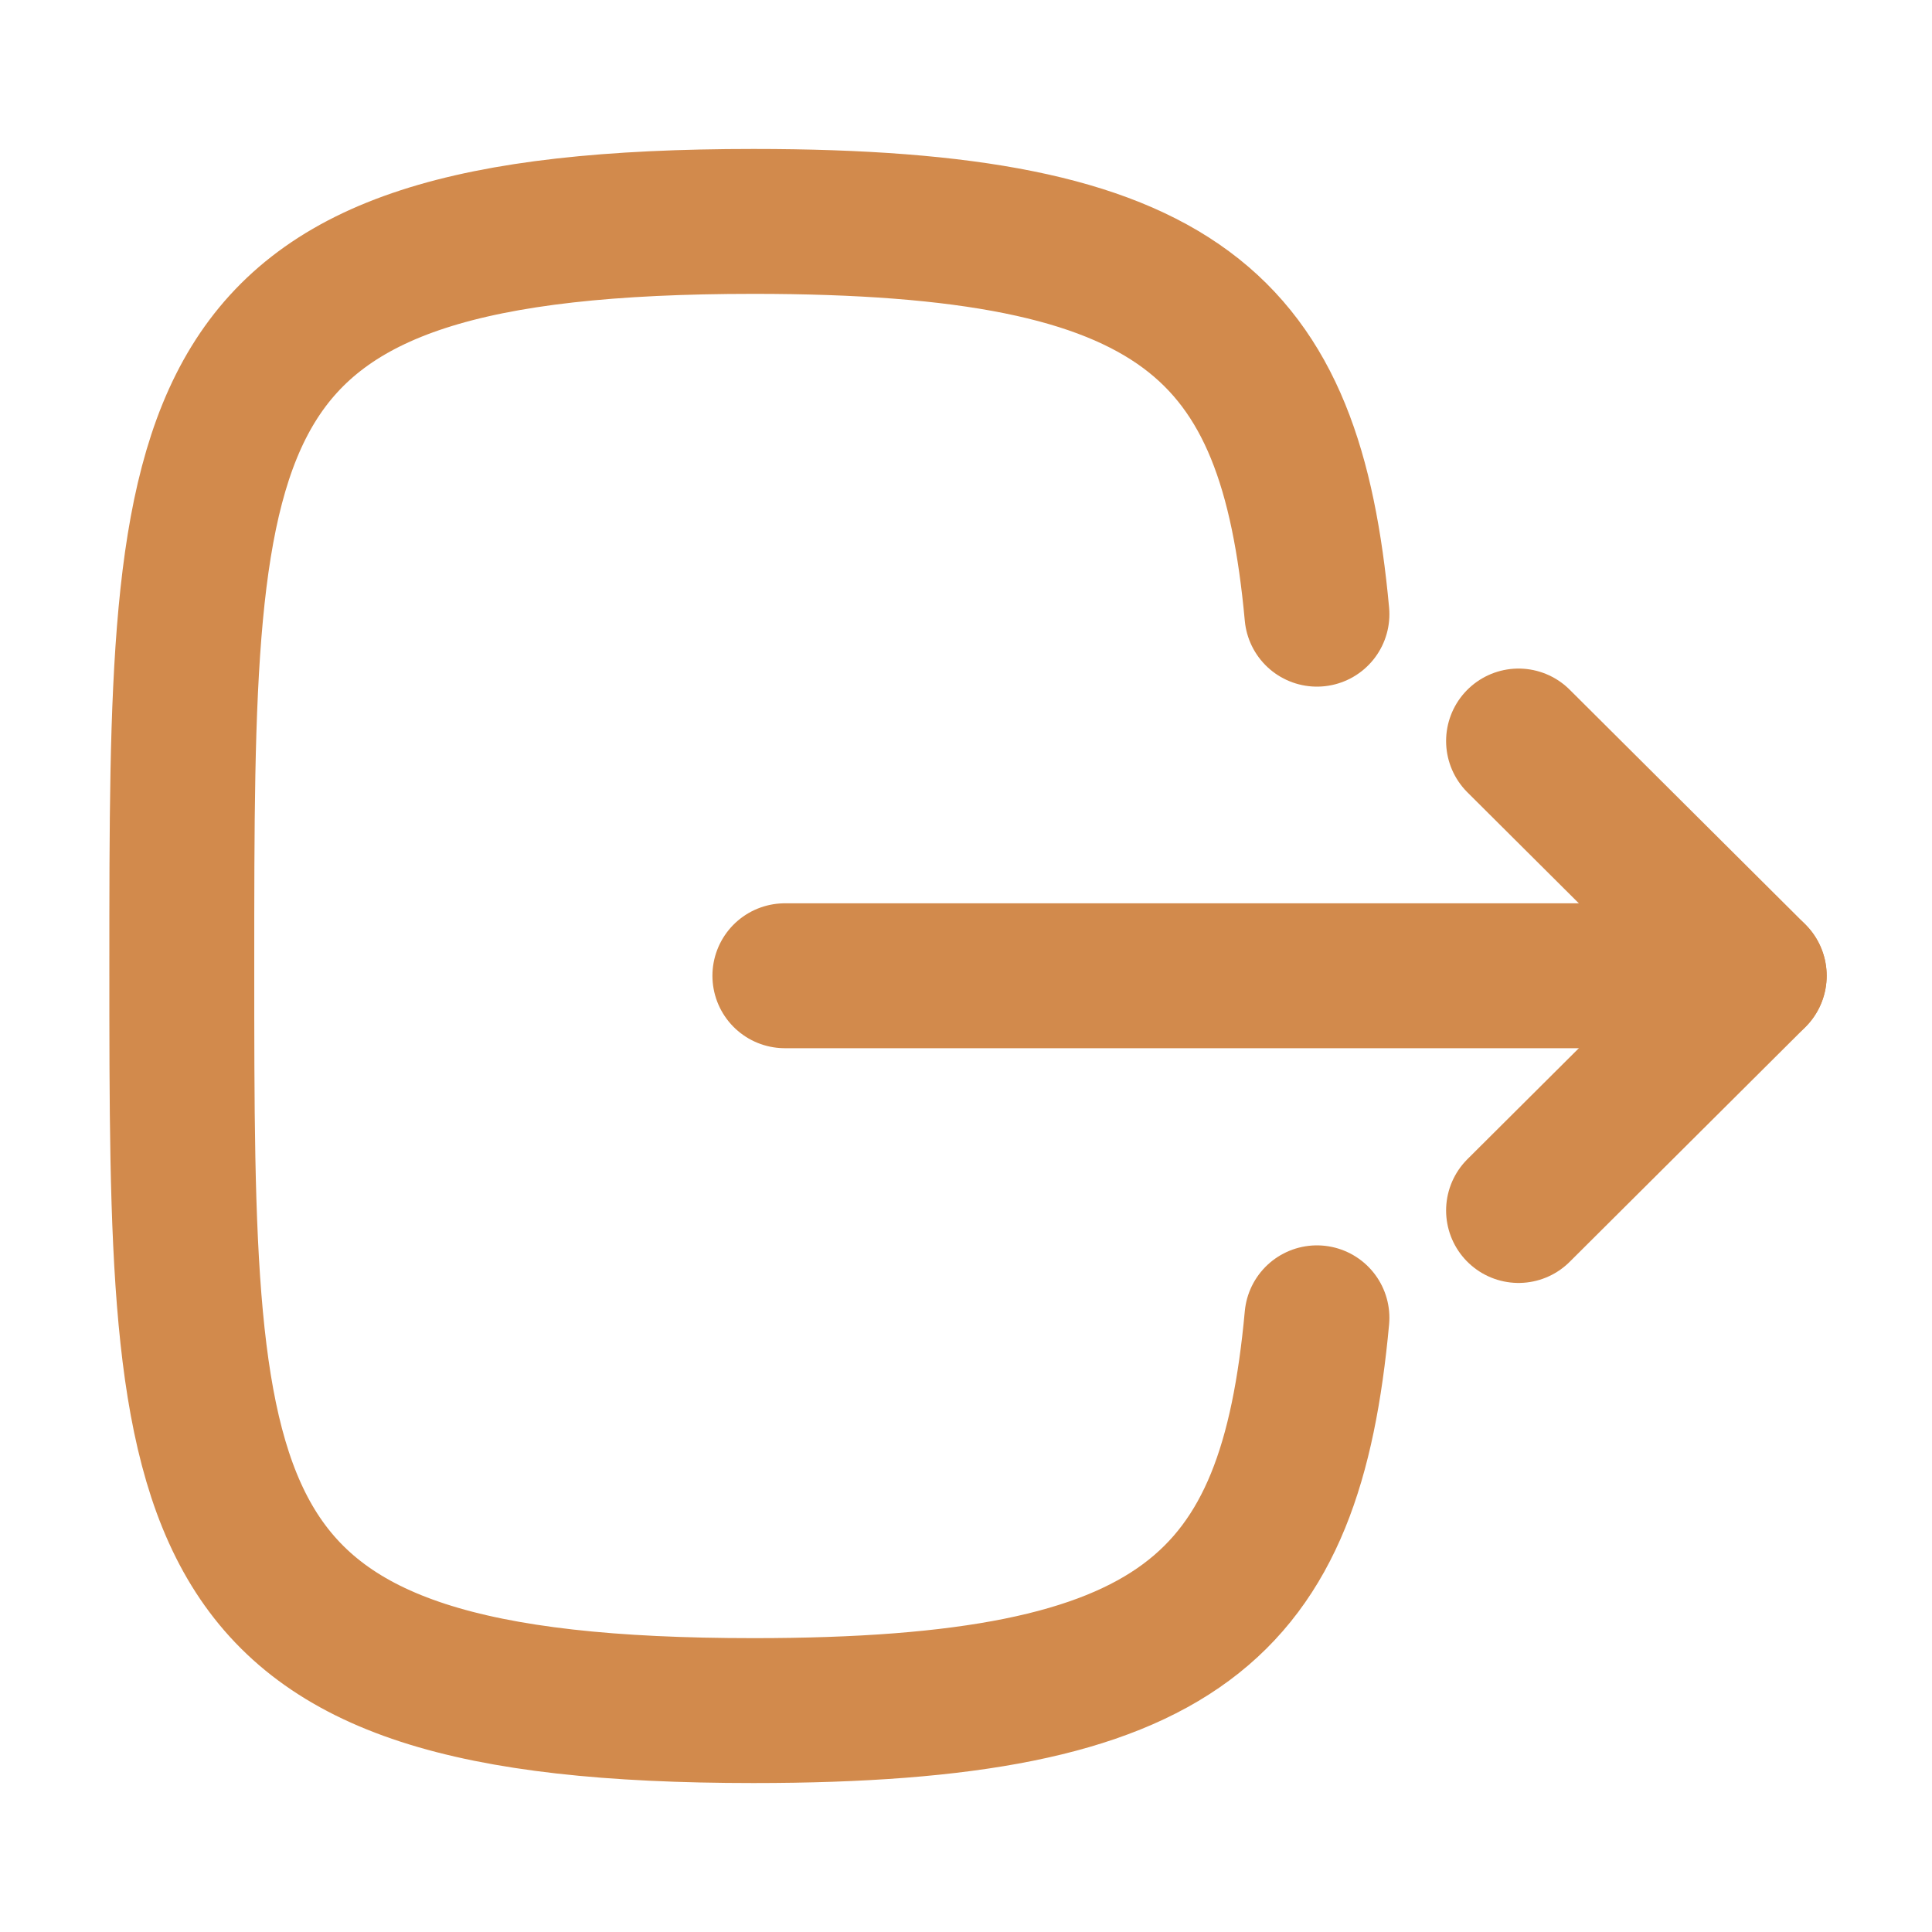
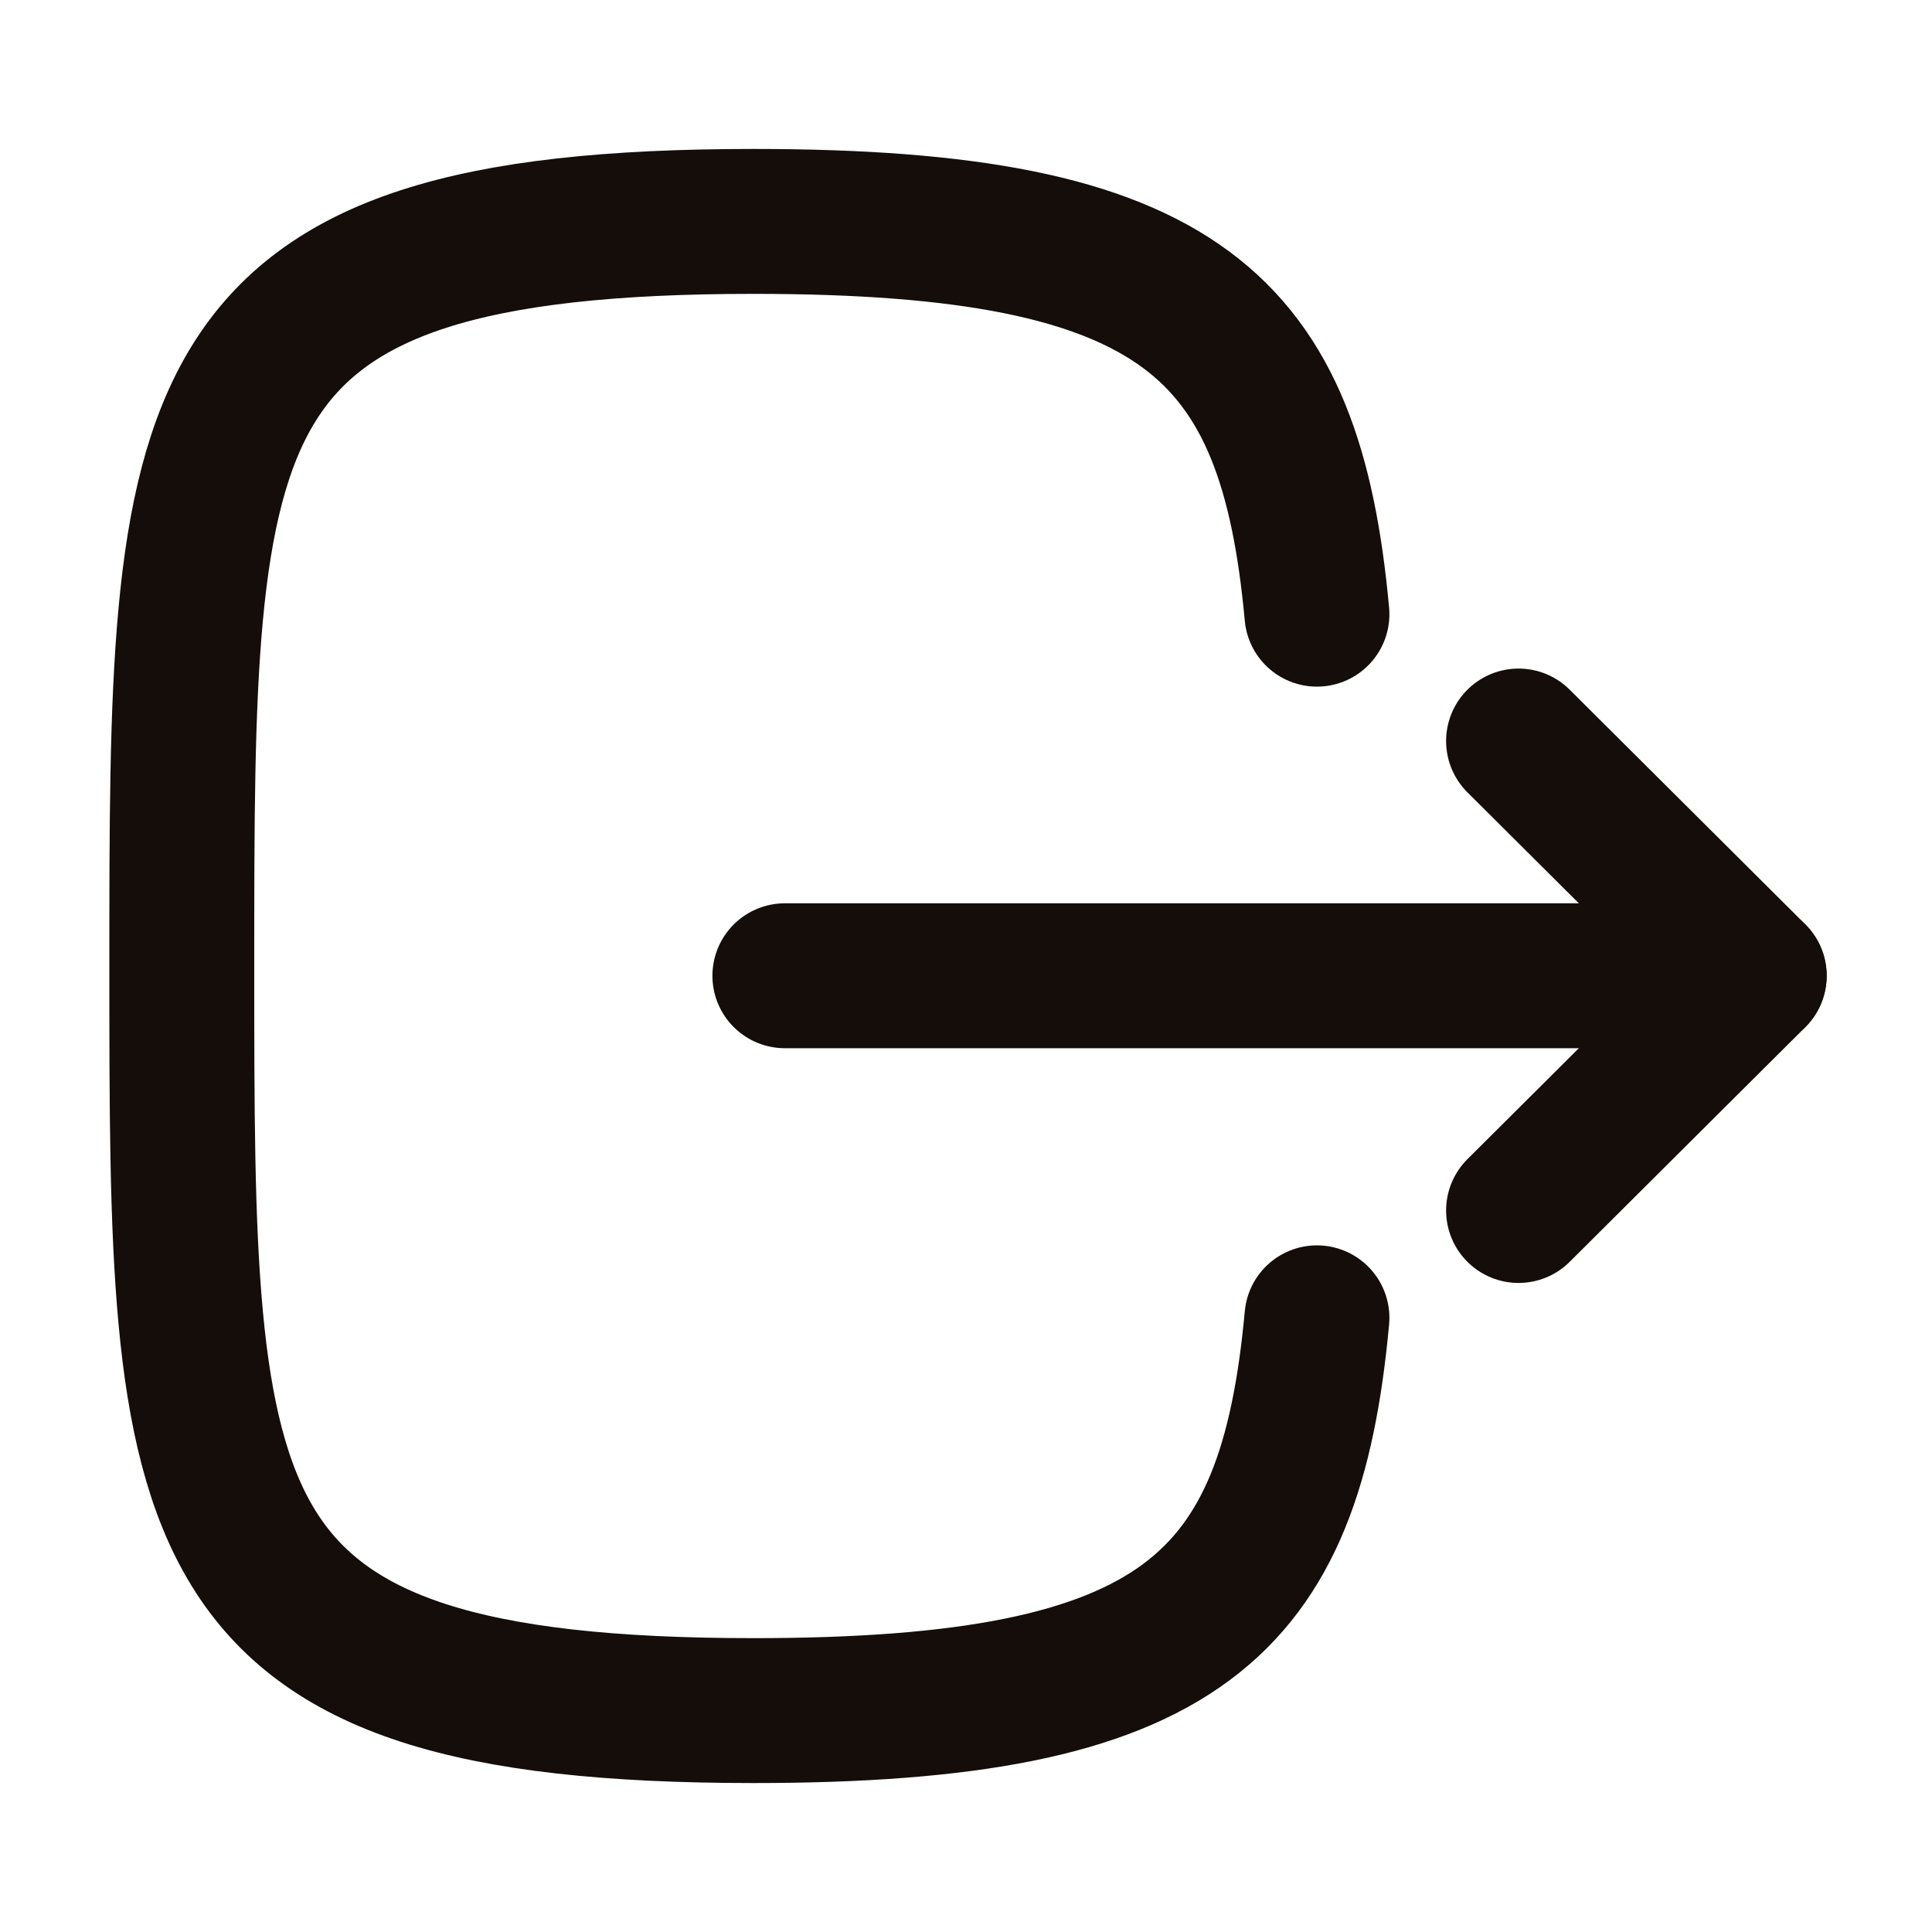
<svg xmlns="http://www.w3.org/2000/svg" width="20" height="20" viewBox="0 0 20 20" fill="none">
-   <path d="M18.159 10.101H8.125" stroke="#D28A4C" stroke-width="1.5" stroke-linecap="round" stroke-linejoin="round" />
-   <path d="M15.72 7.671L18.16 10.101L15.72 12.531" stroke="#D28A4C" stroke-width="1.5" stroke-linecap="round" stroke-linejoin="round" />
-   <path d="M13.633 6.358C13.358 3.375 12.242 2.292 7.8 2.292C1.882 2.292 1.882 4.216 1.882 10C1.882 15.783 1.882 17.708 7.8 17.708C12.242 17.708 13.358 16.625 13.633 13.642" stroke="#D28A4C" stroke-width="1.5" stroke-linecap="round" stroke-linejoin="round" />
+   <path d="M18.159 10.101H8.125" stroke="#140D0A" stroke-width="1.5" stroke-linecap="round" stroke-linejoin="round" />
+   <path d="M15.72 7.671L18.16 10.101L15.72 12.531" stroke="#140D0A" stroke-width="1.5" stroke-linecap="round" stroke-linejoin="round" />
+   <path d="M13.633 6.358C13.358 3.375 12.242 2.292 7.8 2.292C1.882 2.292 1.882 4.217 1.882 10C1.882 15.783 1.882 17.708 7.8 17.708C12.242 17.708 13.358 16.625 13.633 13.642" stroke="#140D0A" stroke-width="1.5" stroke-linecap="round" stroke-linejoin="round" />
</svg>
